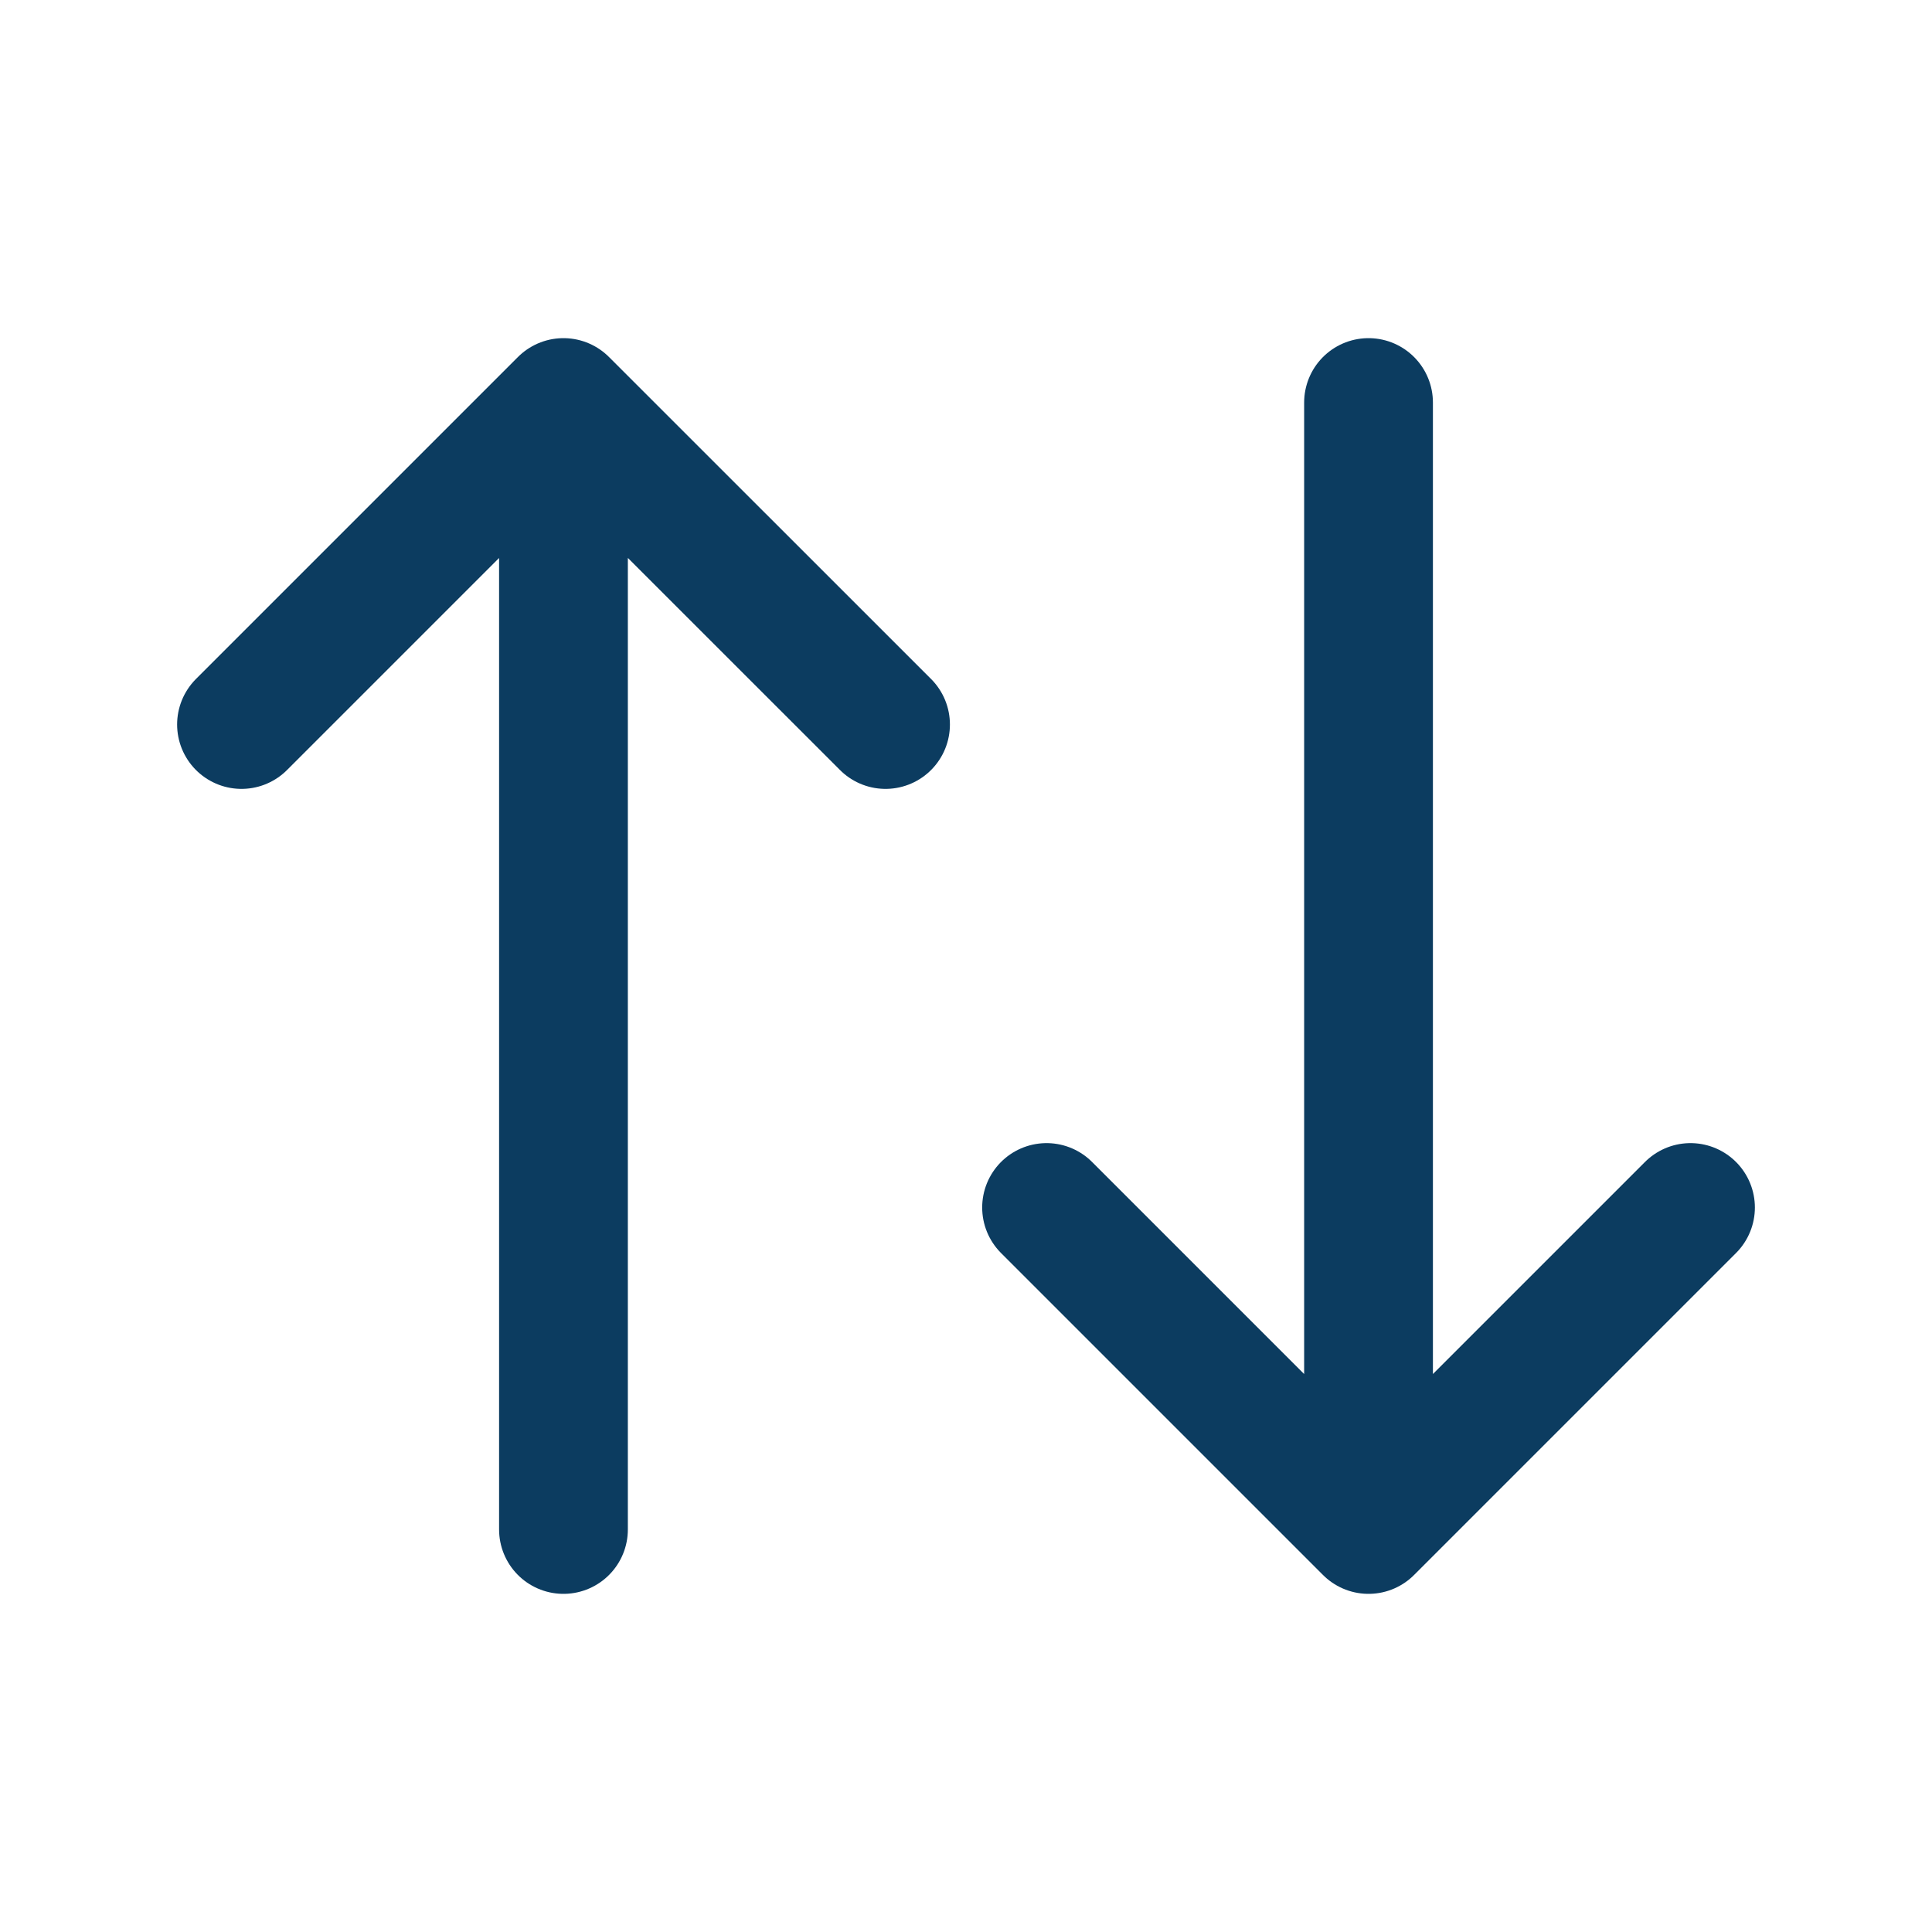
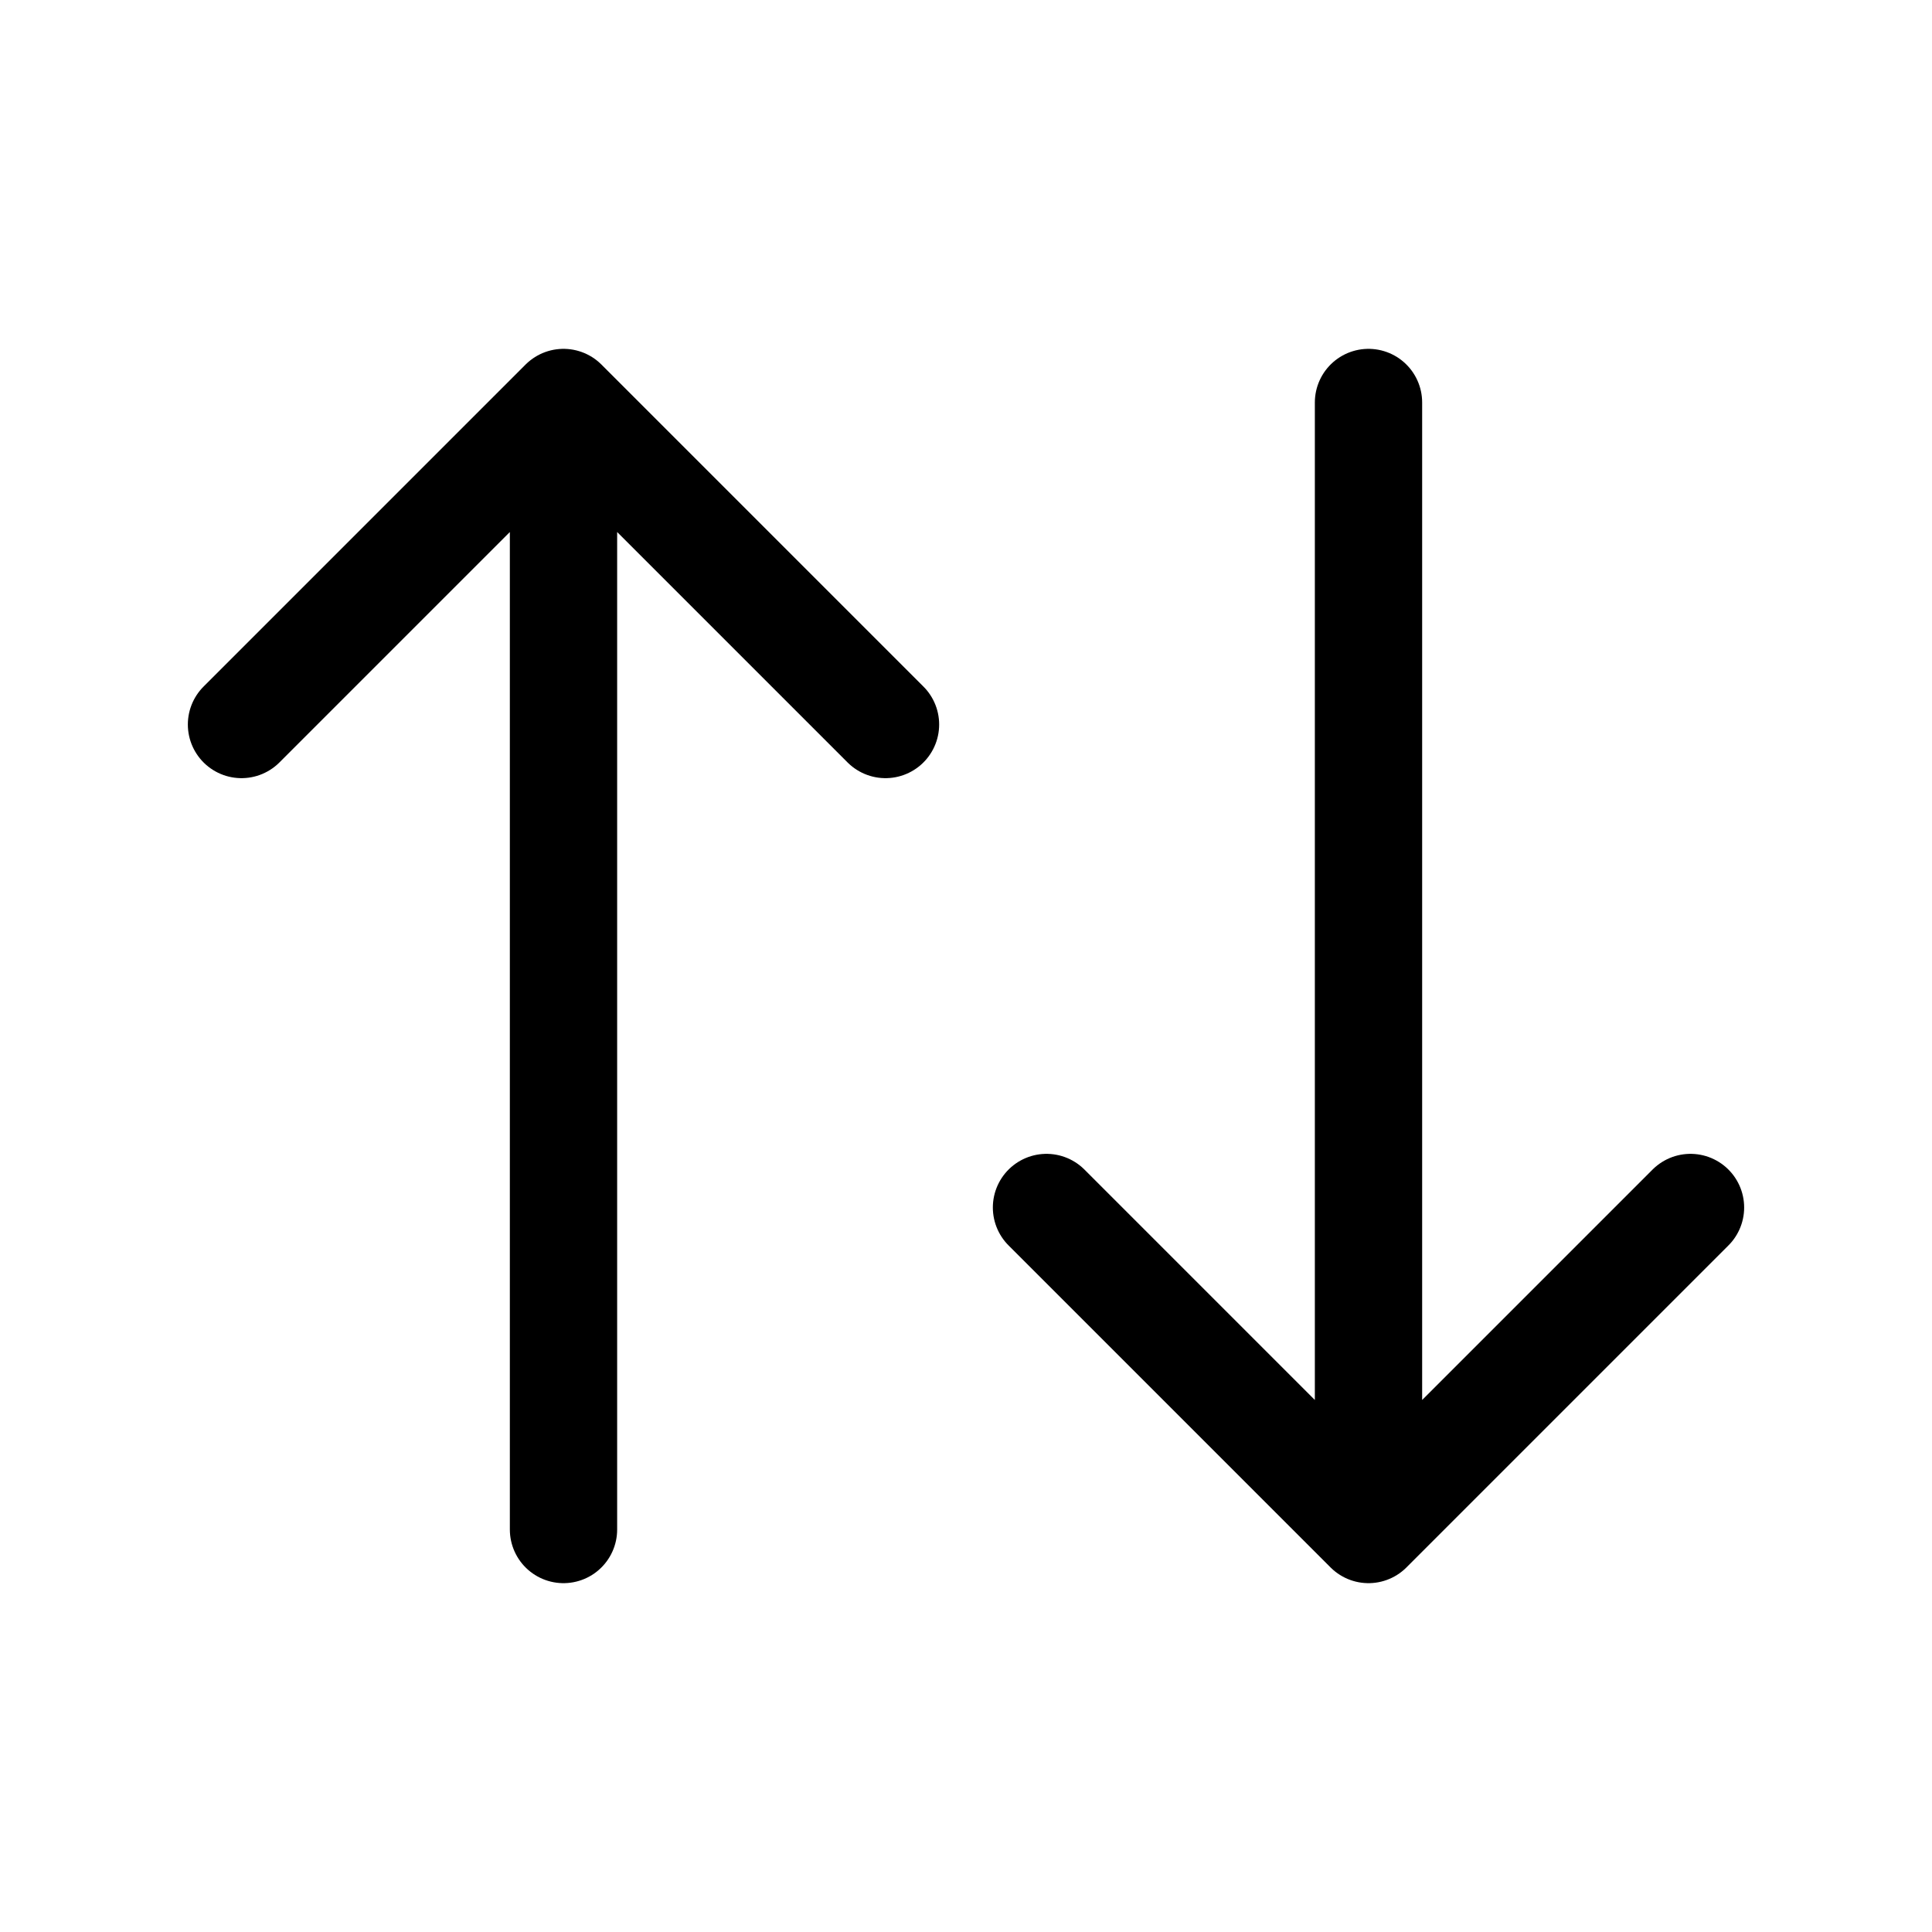
- <svg xmlns="http://www.w3.org/2000/svg" width="20" height="20" viewBox="0 0 20 20" fill="none">
-   <path d="M2.5 7.5L5.833 4.167M5.833 4.167L9.167 7.5M5.833 4.167V15.833" stroke="#0C3C60" stroke-width="1.333" stroke-linecap="round" stroke-linejoin="round" />
-   <path d="M17.5 12.5L14.167 15.833M14.167 15.833L10.834 12.5M14.167 15.833V4.167" stroke="#0C3C60" stroke-width="1.333" stroke-linecap="round" stroke-linejoin="round" />
+ <svg xmlns="http://www.w3.org/2000/svg" width="24" height="24" viewBox="0 0 24 24" fill="none">
+   <path d="M3 9L7 5M7 5L11 9M7 5V19" stroke="black" stroke-width="1.333" stroke-linecap="round" stroke-linejoin="round" />
+   <path d="M21 15L17 19M17 19L13 15M17 19V5" stroke="black" stroke-width="1.333" stroke-linecap="round" stroke-linejoin="round" />
</svg>
